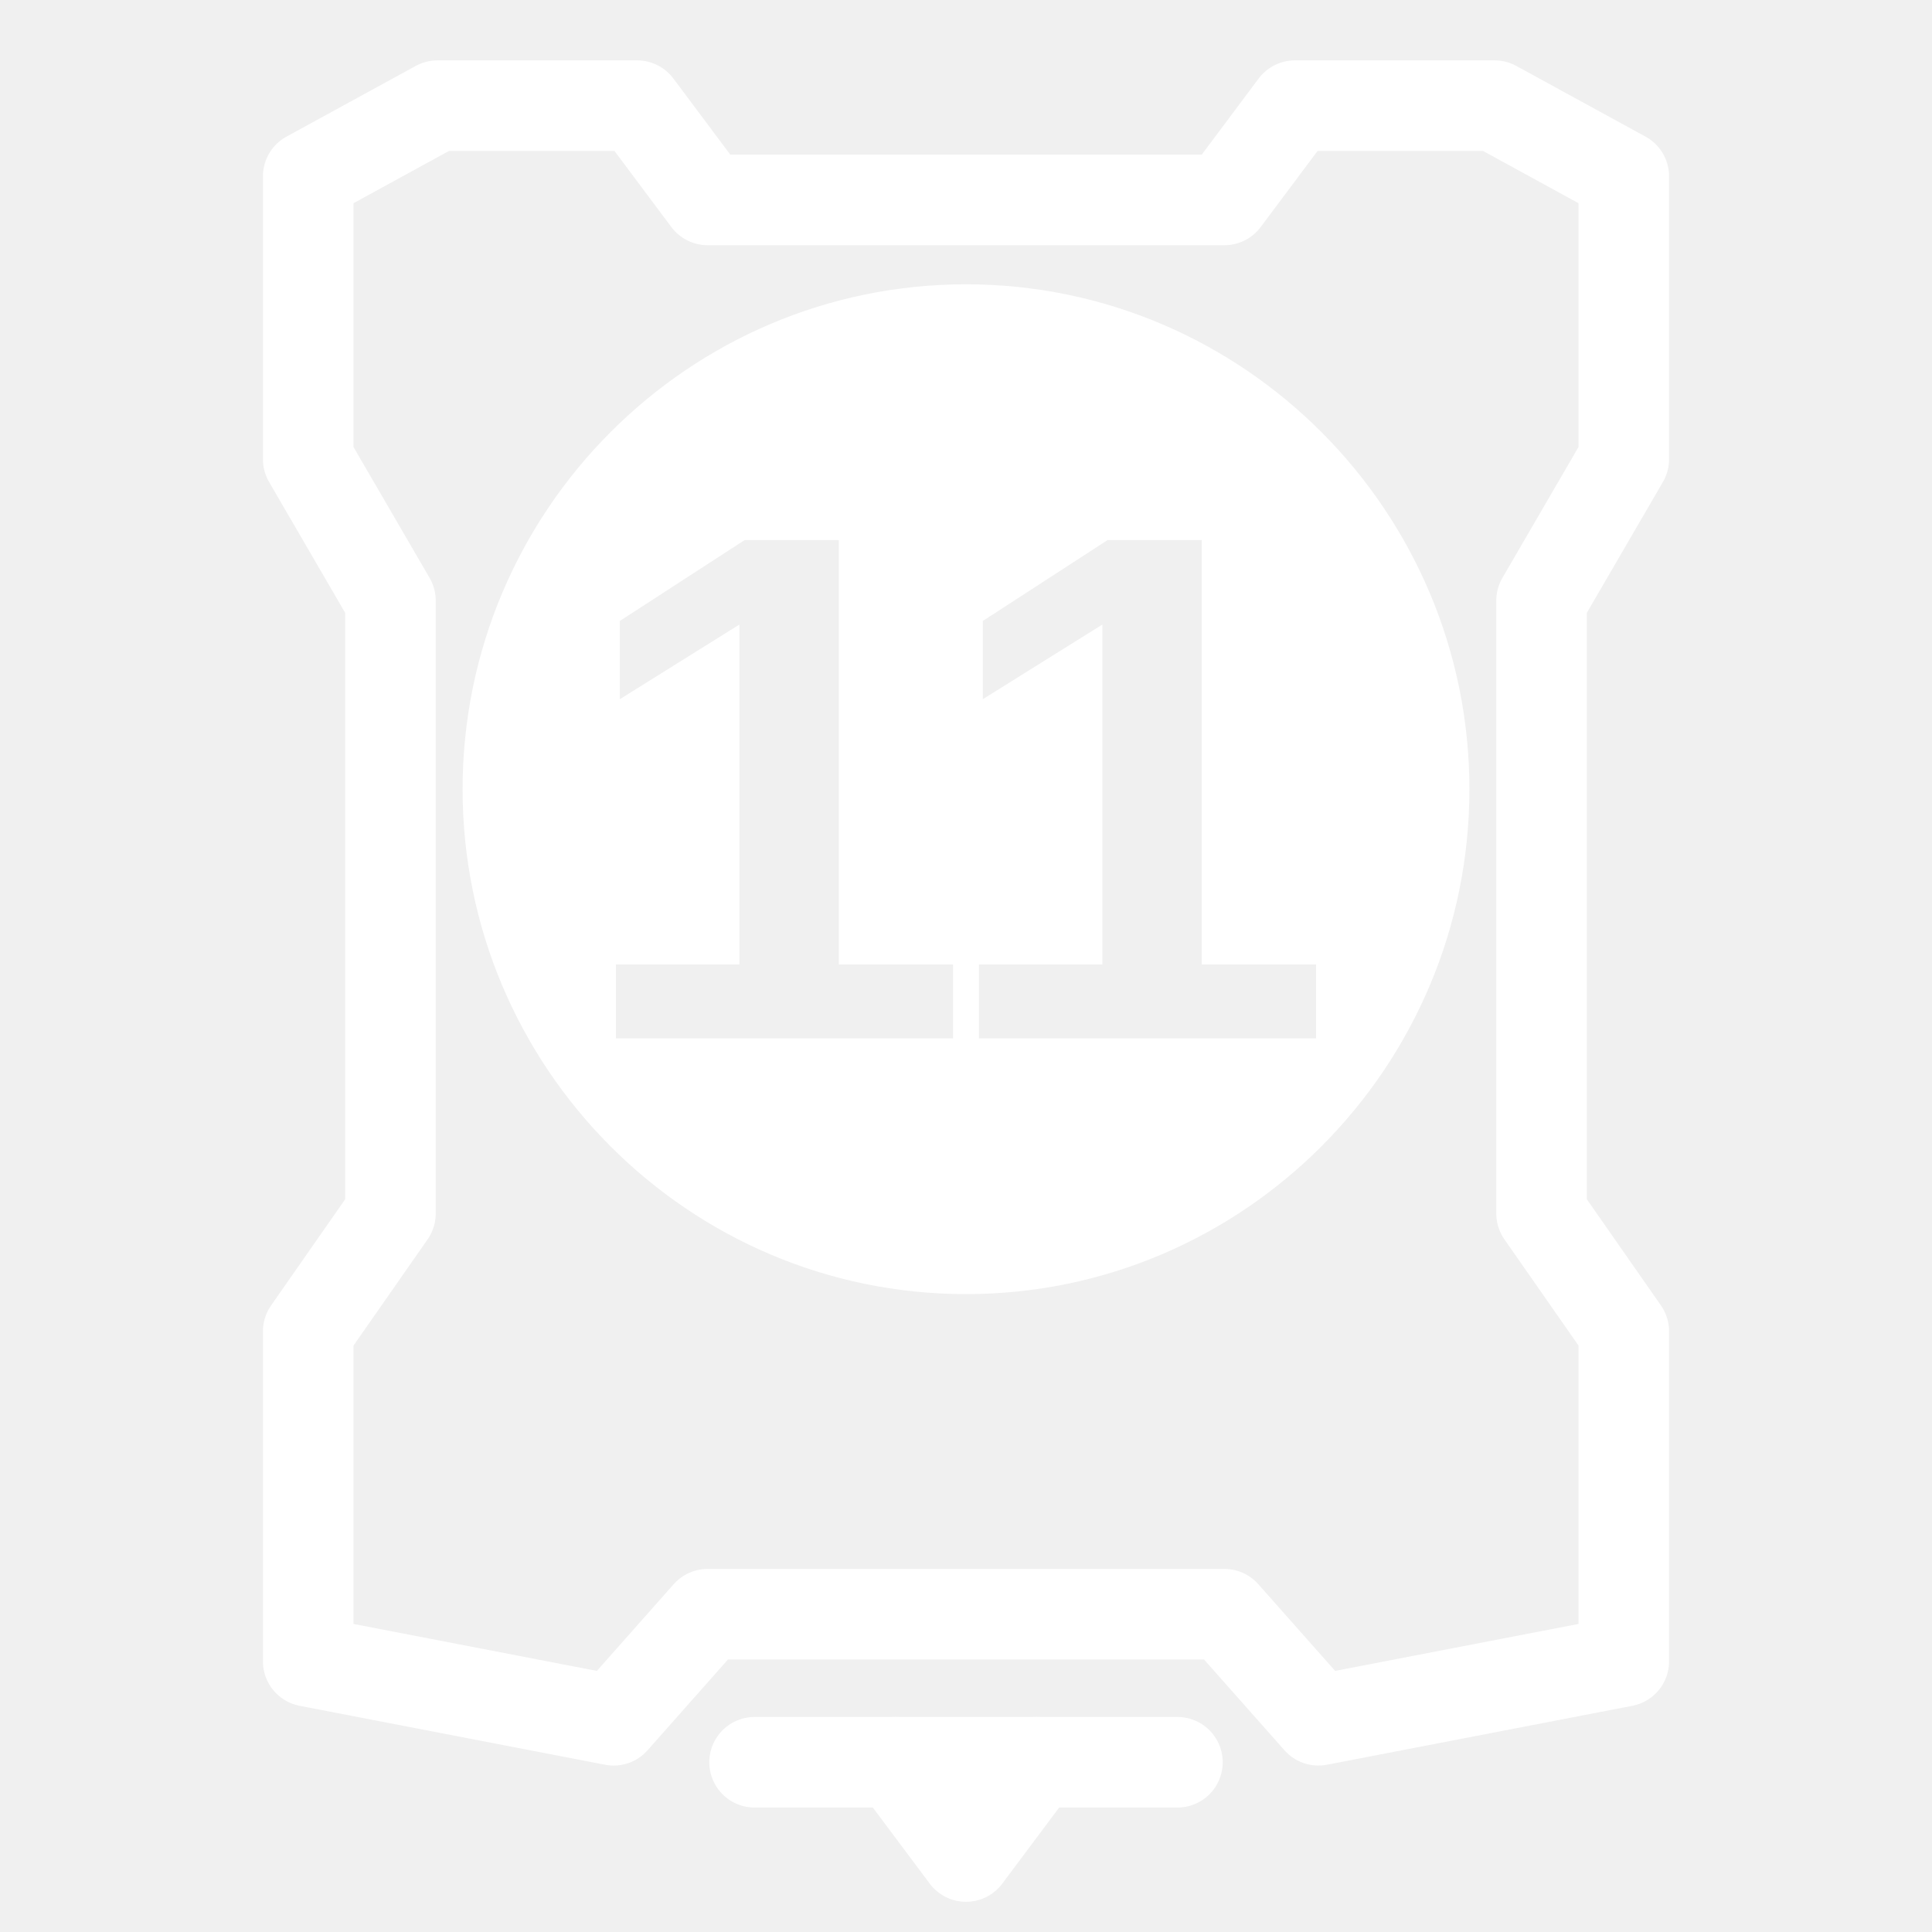
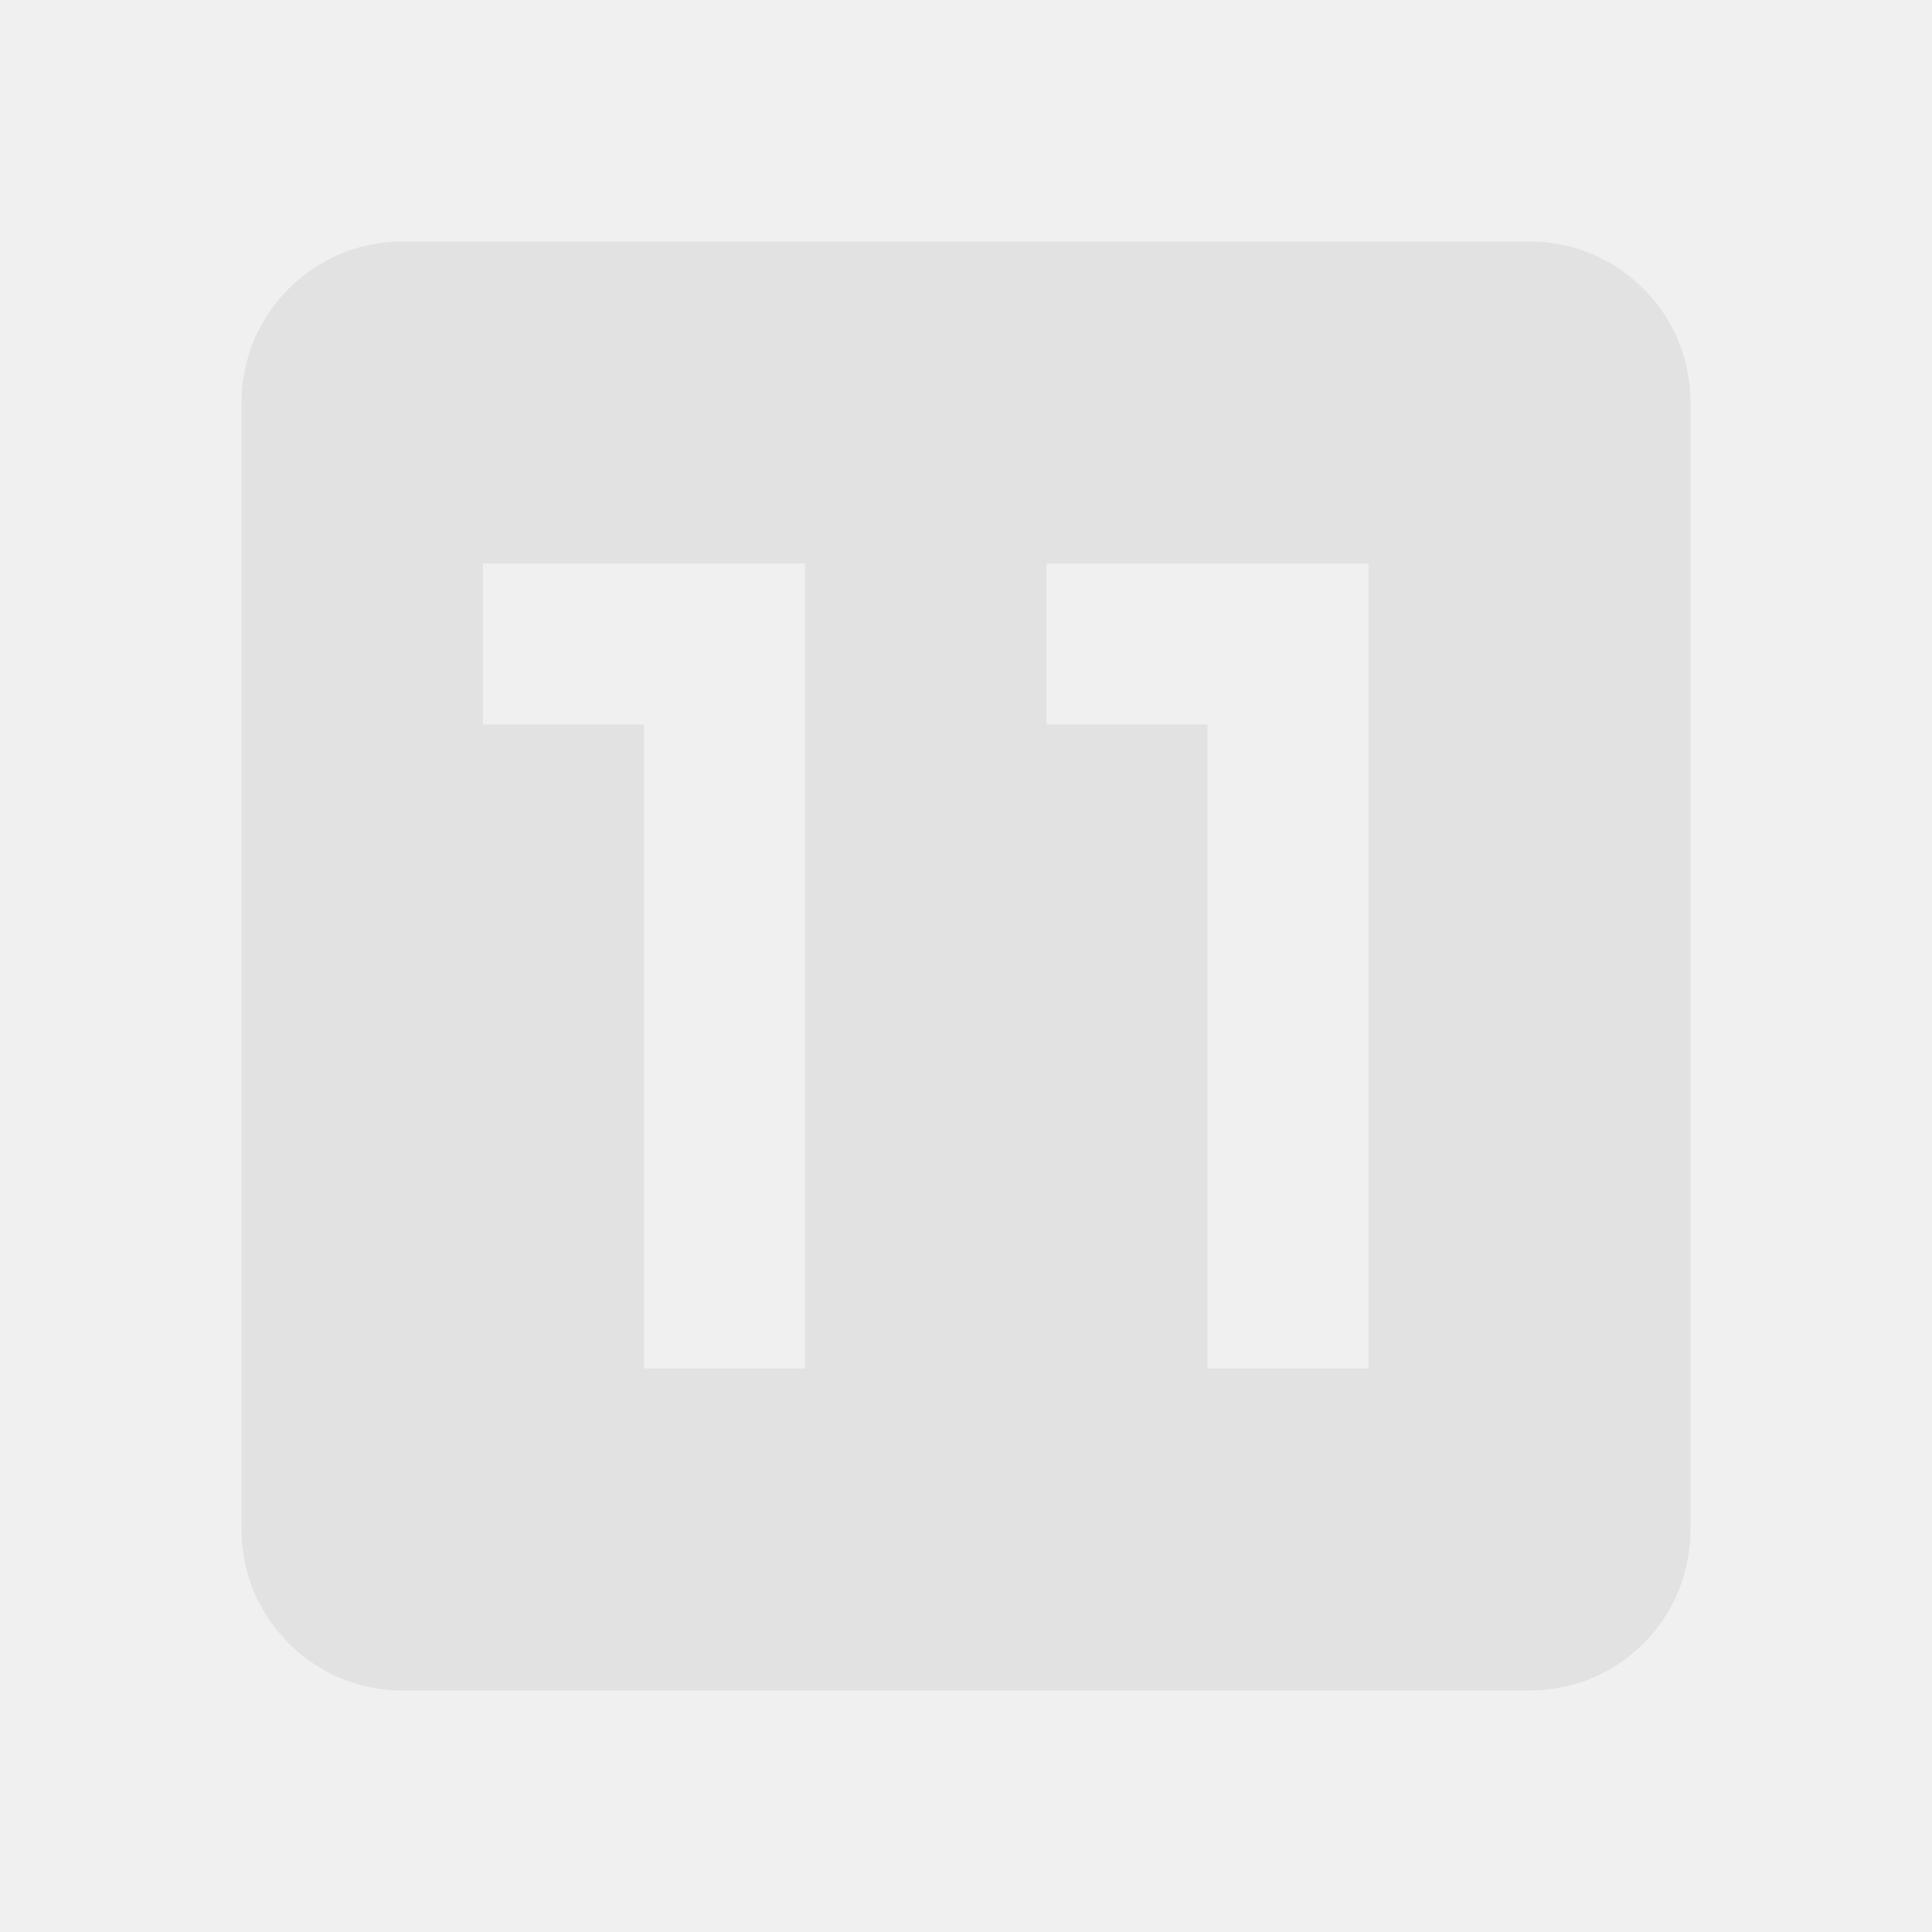
- <svg xmlns="http://www.w3.org/2000/svg" width="64" height="64" viewBox="0 0 64 64" version="1.1" id="svg10">
-   <defs id="defs14" />
-   <path id="Oval" style="color:#000000;fill:#ffffff;fill-rule:evenodd;-inkscape-stroke:none" d="M 32 9.418 C 22.806 9.418 15.324 16.928 15.324 26.145 C 15.324 35.362 22.806 42.869 32 42.869 C 41.194 42.869 48.676 35.362 48.676 26.145 C 48.676 16.928 41.194 9.418 32 9.418 z M 24.67 17.889 L 27.787 17.889 L 27.787 31.951 L 31.572 31.951 L 31.572 34.398 L 20.404 34.398 L 20.404 31.951 L 24.494 31.951 L 24.494 20.689 L 20.533 23.162 L 20.533 20.57 L 24.67 17.889 z M 36.693 17.889 L 39.811 17.889 L 39.811 31.951 L 43.596 31.951 L 43.596 34.398 L 32.428 34.398 L 32.428 31.951 L 36.518 31.951 L 36.518 20.689 L 32.557 23.162 L 32.557 20.57 L 36.693 17.889 z " />
-   <path style="fill:none;fill-opacity:1;stroke:#ffffff;stroke-width:3;stroke-linecap:round;stroke-linejoin:round;stroke-miterlimit:4;stroke-dasharray:none;stroke-opacity:1" d="M 20.327,56.986 10.21,55.034 V 44.103 l 2.724,-3.904 V 19.897 l -2.724,-4.685 V 5.842 L 14.491,3.5 h 6.615 l 2.335,3.123 H 40.56 L 42.895,3.5 h 6.615 l 4.28,2.342 v 9.37 l -2.724,4.685 v 20.301 l 2.724,3.904 V 55.034 L 43.673,56.986 40.56,53.473 H 23.44 l -3.113,3.514" id="path943" />
-   <path style="fill:#000000;fill-opacity:0;stroke:#ffffff;stroke-width:3;stroke-linecap:round;stroke-linejoin:round;stroke-miterlimit:4;stroke-dasharray:none;stroke-opacity:1" d="M 24.996,58.377 H 39.004" id="path945" />
-   <path style="fill:#000000;fill-opacity:0;stroke:#ffffff;stroke-width:3;stroke-linecap:round;stroke-linejoin:round;stroke-miterlimit:4;stroke-dasharray:none;stroke-opacity:1" d="M 29.665,58.377 32,61.5 34.335,58.377" id="path947" />
+ <svg xmlns="http://www.w3.org/2000/svg" viewBox="0 0 24 24" version="1.1" id="svg1">
+   <defs id="defs1" />
+   <path d="m 5,3 c -0.069,0 -0.138,0.003 -0.205,0.01 -0.067,0.007 -0.132,0.018 -0.197,0.031 -0.065,0.013 -0.131,0.029 -0.193,0.049 -0.063,0.019 -0.124,0.041 -0.184,0.066 -0.06,0.025 -0.117,0.055 -0.174,0.086 -0.057,0.031 -0.113,0.064 -0.166,0.1 -0.053,0.036 -0.103,0.074 -0.152,0.115 -0.049,0.041 -0.097,0.084 -0.143,0.129 -0.045,0.045 -0.088,0.093 -0.129,0.143 -0.041,0.049 -0.079,0.099 -0.115,0.152 -0.036,0.053 -0.069,0.109 -0.1,0.166 -0.031,0.057 -0.061,0.114 -0.086,0.174 -0.025,0.06 -0.047,0.121 -0.066,0.184 -0.019,0.063 -0.036,0.128 -0.049,0.193 -0.013,0.065 -0.024,0.13 -0.031,0.197 C 3.003,4.862 3,4.931 3,5 v 14 c 0,0.069 0.003,0.138 0.01,0.205 0.007,0.067 0.018,0.132 0.031,0.197 0.013,0.065 0.029,0.131 0.049,0.193 0.019,0.063 0.041,0.124 0.066,0.184 0.025,0.06 0.055,0.117 0.086,0.174 0.031,0.057 0.064,0.113 0.1,0.166 0.036,0.053 0.074,0.103 0.115,0.152 0.041,0.049 0.084,0.097 0.129,0.143 0.045,0.045 0.093,0.088 0.143,0.129 0.049,0.041 0.099,0.079 0.152,0.115 0.053,0.036 0.109,0.069 0.166,0.1 0.057,0.031 0.114,0.061 0.174,0.086 0.06,0.025 0.121,0.047 0.184,0.066 0.063,0.019 0.128,0.036 0.193,0.049 0.065,0.013 0.13,0.024 0.197,0.031 C 4.862,20.997 4.931,21 5,21 h 14 c 0.069,0 0.138,-0.003 0.205,-0.01 0.067,-0.007 0.134,-0.018 0.199,-0.031 0.065,-0.013 0.131,-0.029 0.193,-0.049 0.063,-0.019 0.124,-0.041 0.184,-0.066 0.06,-0.025 0.117,-0.053 0.174,-0.084 0.057,-0.031 0.113,-0.064 0.166,-0.1 0.053,-0.036 0.105,-0.075 0.154,-0.115 0.049,-0.041 0.095,-0.084 0.141,-0.129 0.045,-0.045 0.088,-0.091 0.129,-0.141 0.041,-0.049 0.079,-0.101 0.115,-0.154 0.036,-0.053 0.069,-0.109 0.1,-0.166 0.031,-0.057 0.059,-0.114 0.084,-0.174 0.025,-0.06 0.047,-0.121 0.066,-0.184 0.019,-0.063 0.036,-0.128 0.049,-0.193 0.013,-0.065 0.024,-0.132 0.031,-0.199 C 20.997,19.138 21,19.069 21,19 V 5 c 0,-0.069 -0.003,-0.136 -0.01,-0.203 -0.007,-0.067 -0.018,-0.134 -0.031,-0.199 -0.013,-0.065 -0.029,-0.129 -0.049,-0.191 -0.019,-0.063 -0.041,-0.124 -0.066,-0.184 -0.025,-0.06 -0.053,-0.117 -0.084,-0.174 -0.031,-0.057 -0.064,-0.113 -0.1,-0.166 -0.036,-0.053 -0.075,-0.103 -0.115,-0.152 -0.041,-0.049 -0.084,-0.097 -0.129,-0.143 -0.045,-0.045 -0.091,-0.088 -0.141,-0.129 C 20.226,3.418 20.174,3.38 20.121,3.344 20.068,3.308 20.012,3.273 19.955,3.242 19.898,3.211 19.841,3.184 19.781,3.158 19.721,3.133 19.66,3.109 19.598,3.09 19.535,3.07 19.47,3.054 19.404,3.041 19.339,3.028 19.273,3.017 19.205,3.01 19.138,3.003 19.069,3 19,3 Z m 1,4 h 4 V 17 H 8 V 9 H 6 Z m 7,0 h 4 V 17 H 15 V 9 h -2 z" style="font-variation-settings:normal;opacity:1;vector-effect:none;fill:#e2e2e2;fill-opacity:1;stroke-width:1;stroke-linecap:butt;stroke-linejoin:miter;stroke-miterlimit:4;stroke-dasharray:none;stroke-dashoffset:0;stroke-opacity:1;-inkscape-stroke:none;stop-color:#000000;stop-opacity:1" id="path3" />
</svg>
